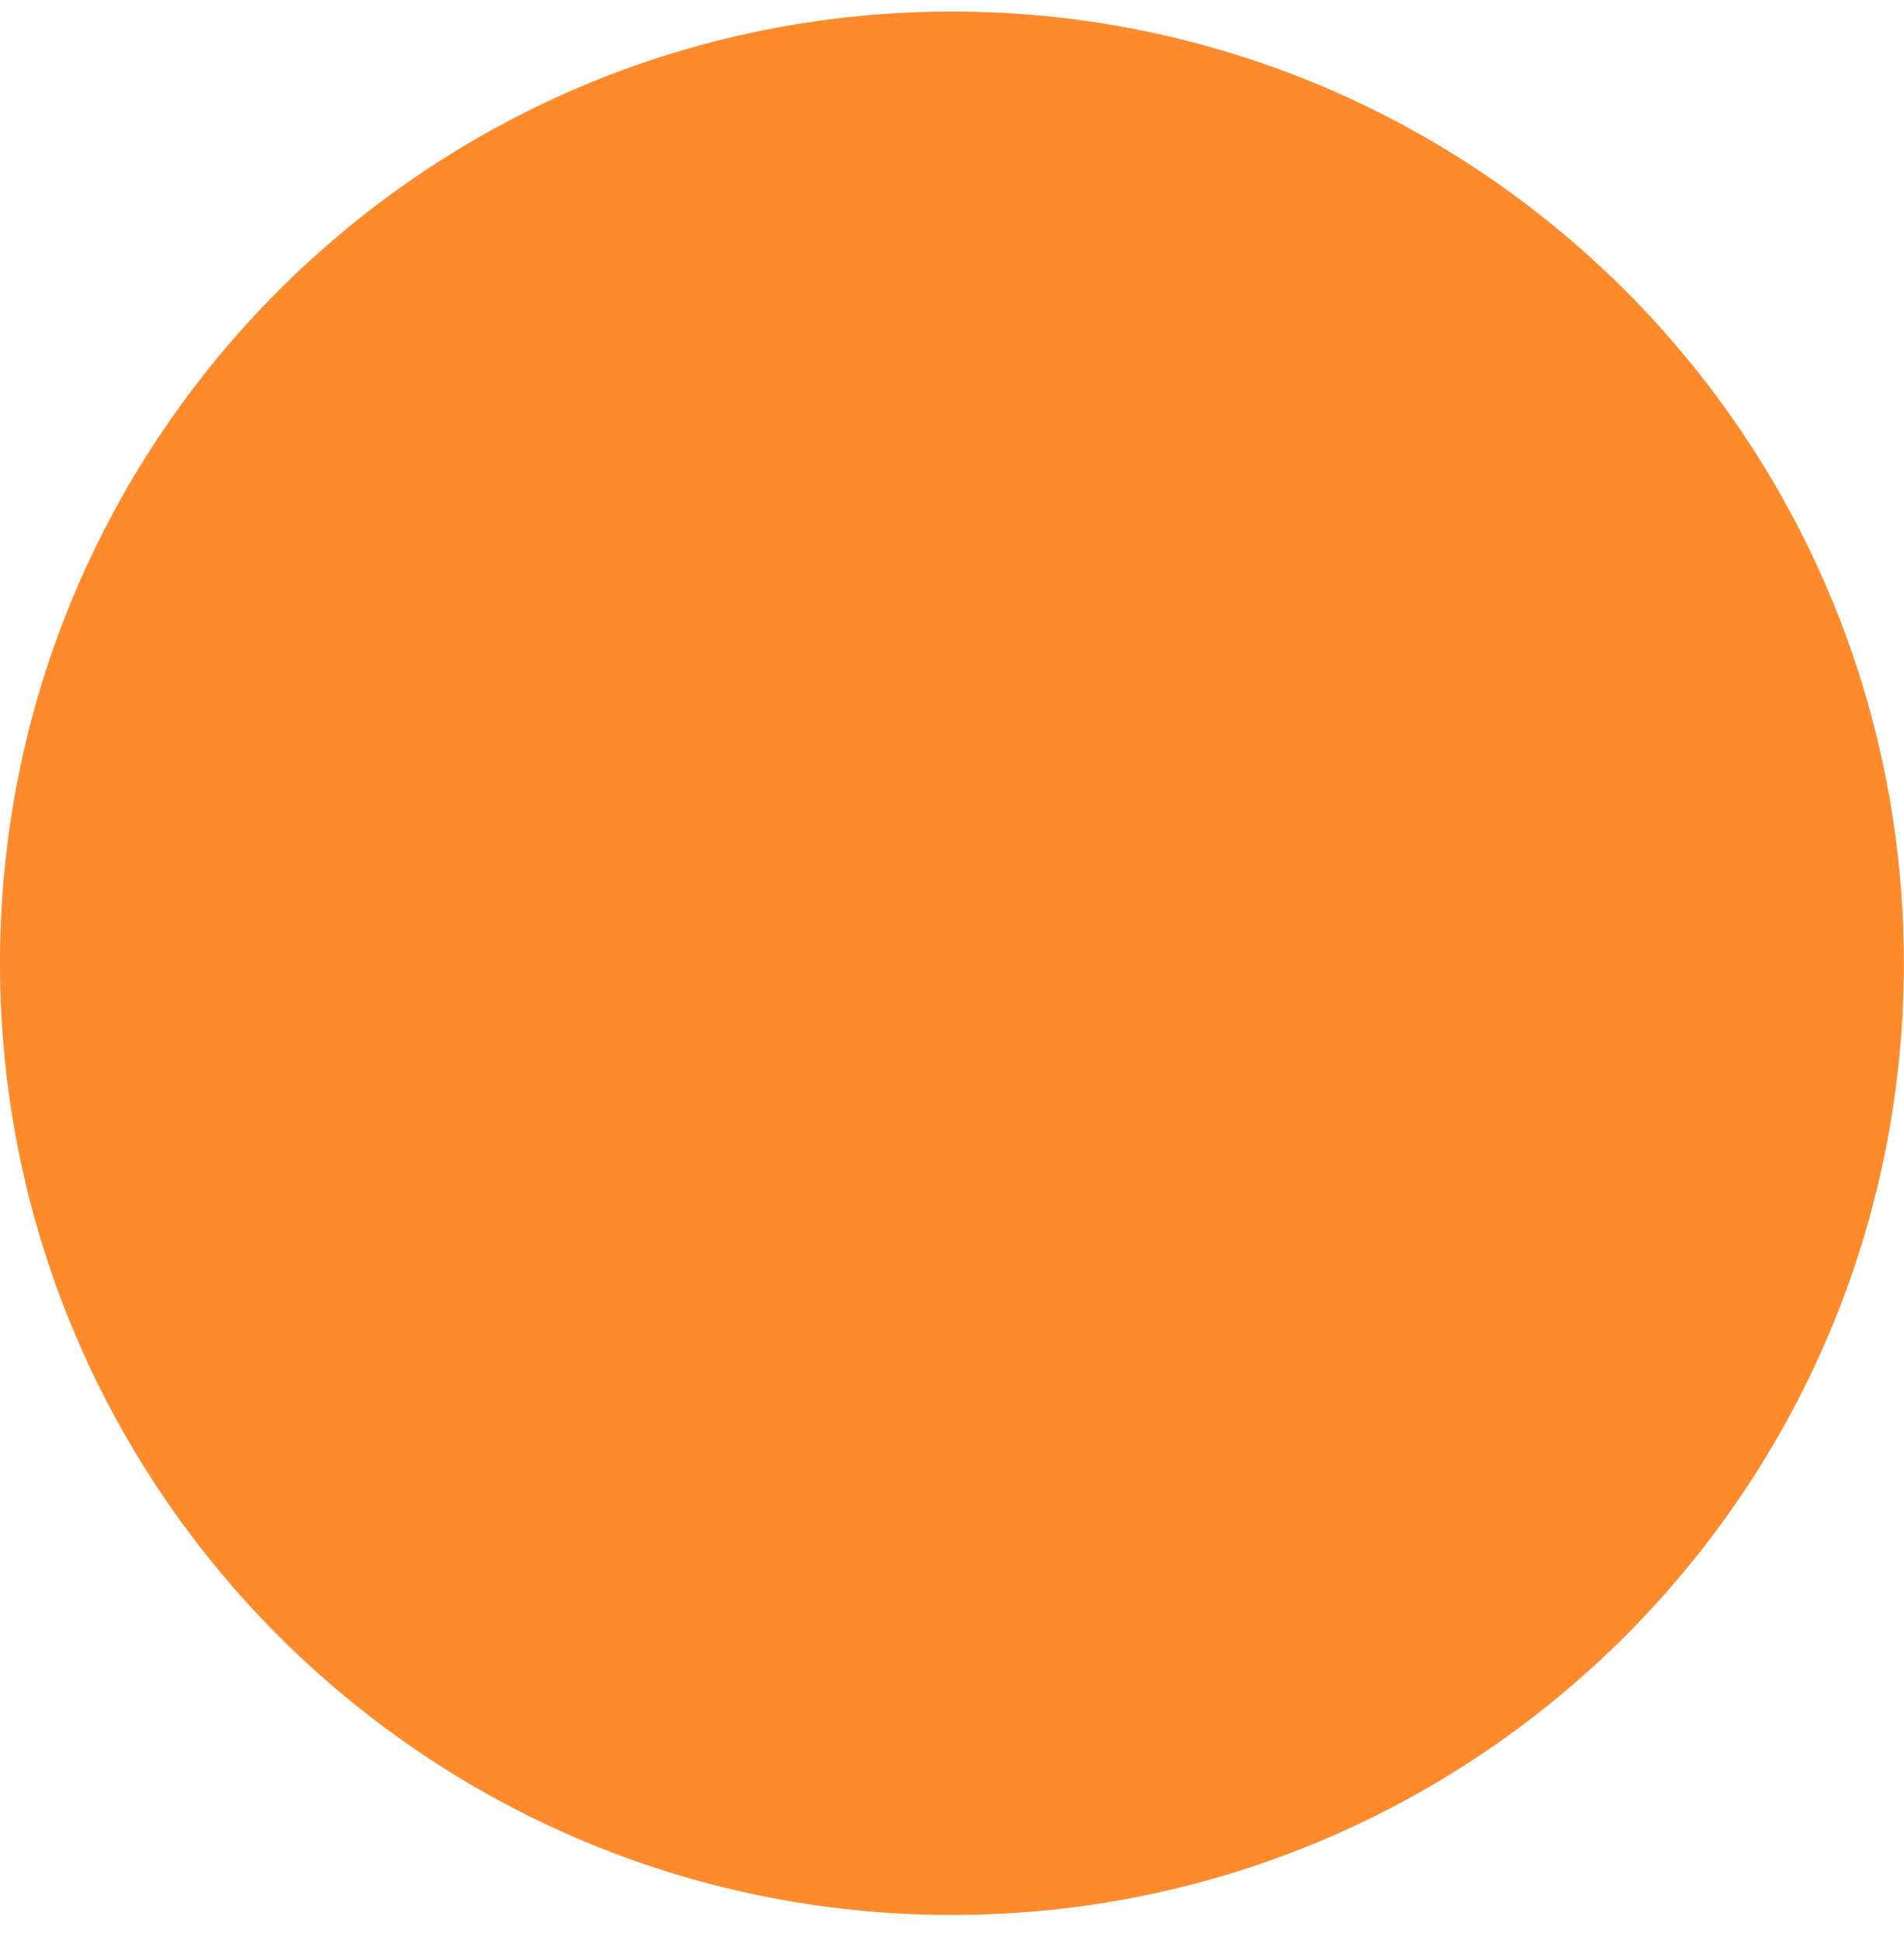
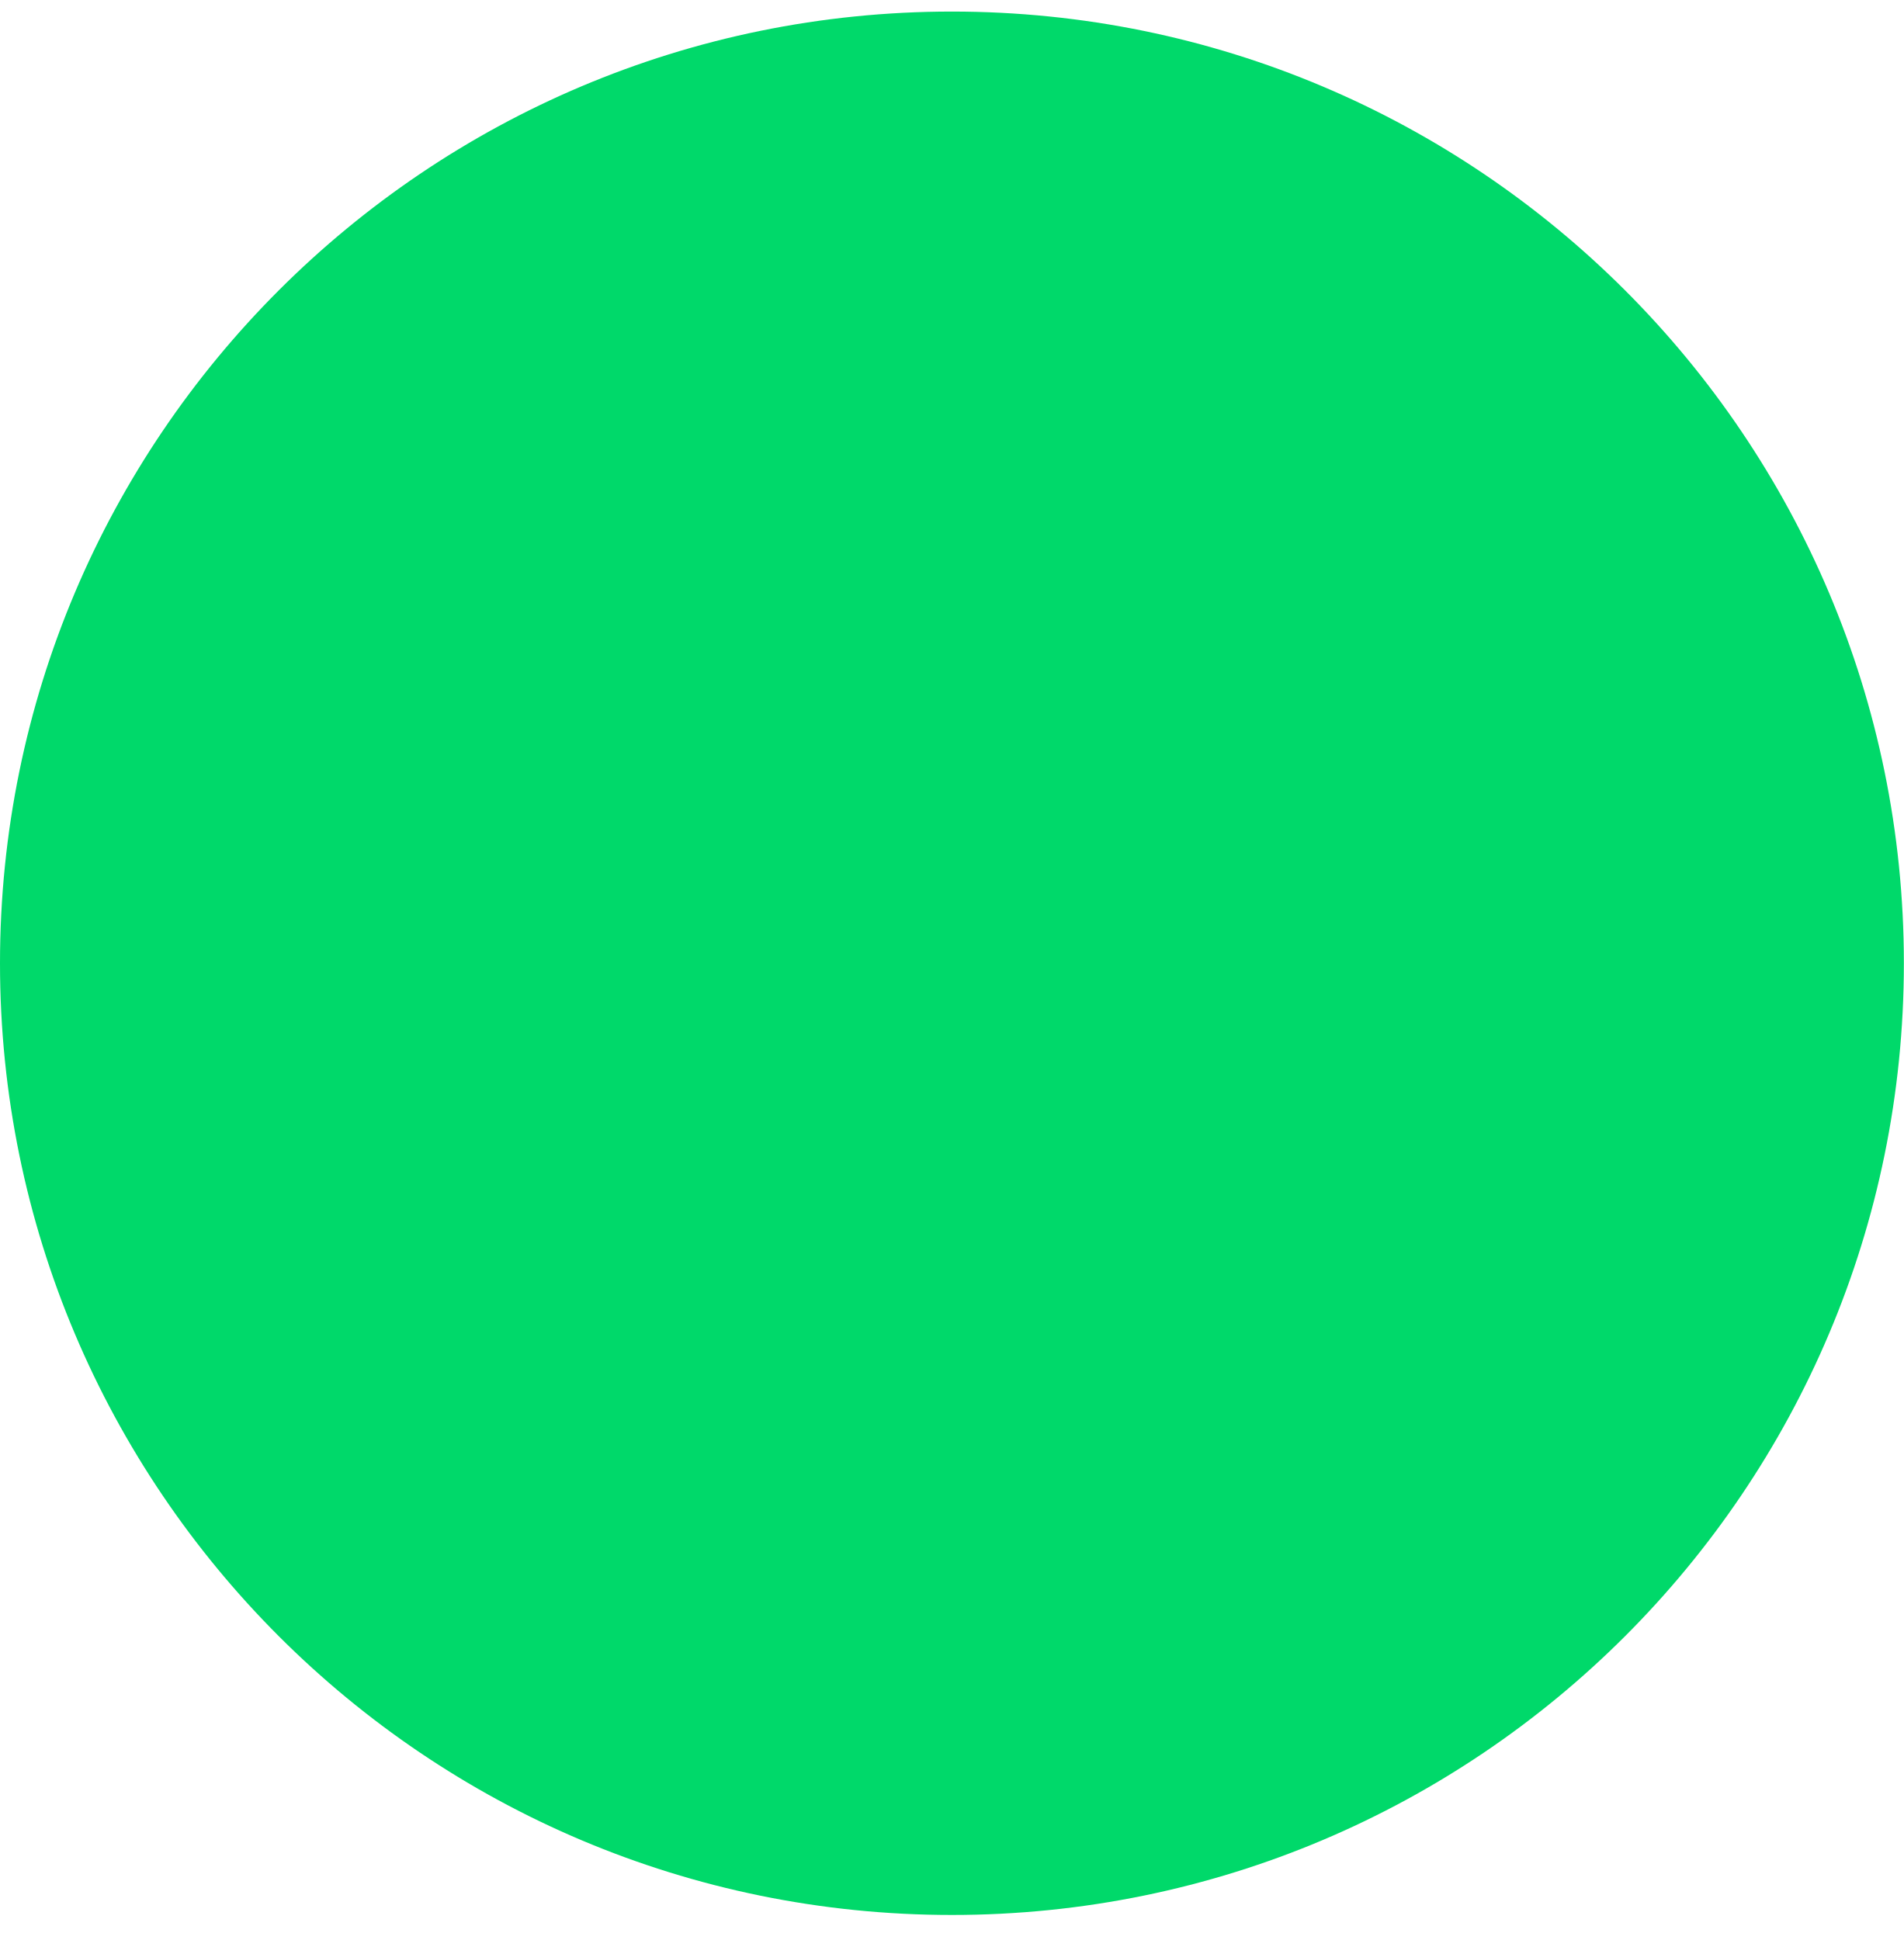
<svg xmlns="http://www.w3.org/2000/svg" width="52" height="53" viewBox="0 0 52 53" fill="none">
-   <path d="M26 51.316C39.807 51.316 51 40.123 51 26.316C51 12.509 39.807 1.316 26 1.316C12.193 1.316 1 12.509 1 26.316C1 40.123 12.193 51.316 26 51.316Z" fill="#FE8A2C" stroke="#FE8A2C" stroke-width="2" stroke-linecap="round" stroke-linejoin="round" />
+   <path d="M26 51.316C39.807 51.316 51 40.123 51 26.316C51 12.509 39.807 1.316 26 1.316C12.193 1.316 1 12.509 1 26.316C1 40.123 12.193 51.316 26 51.316Z" fill="#00D96A" stroke="#00D96A" stroke-width="2" stroke-linecap="round" stroke-linejoin="round" />
</svg>
